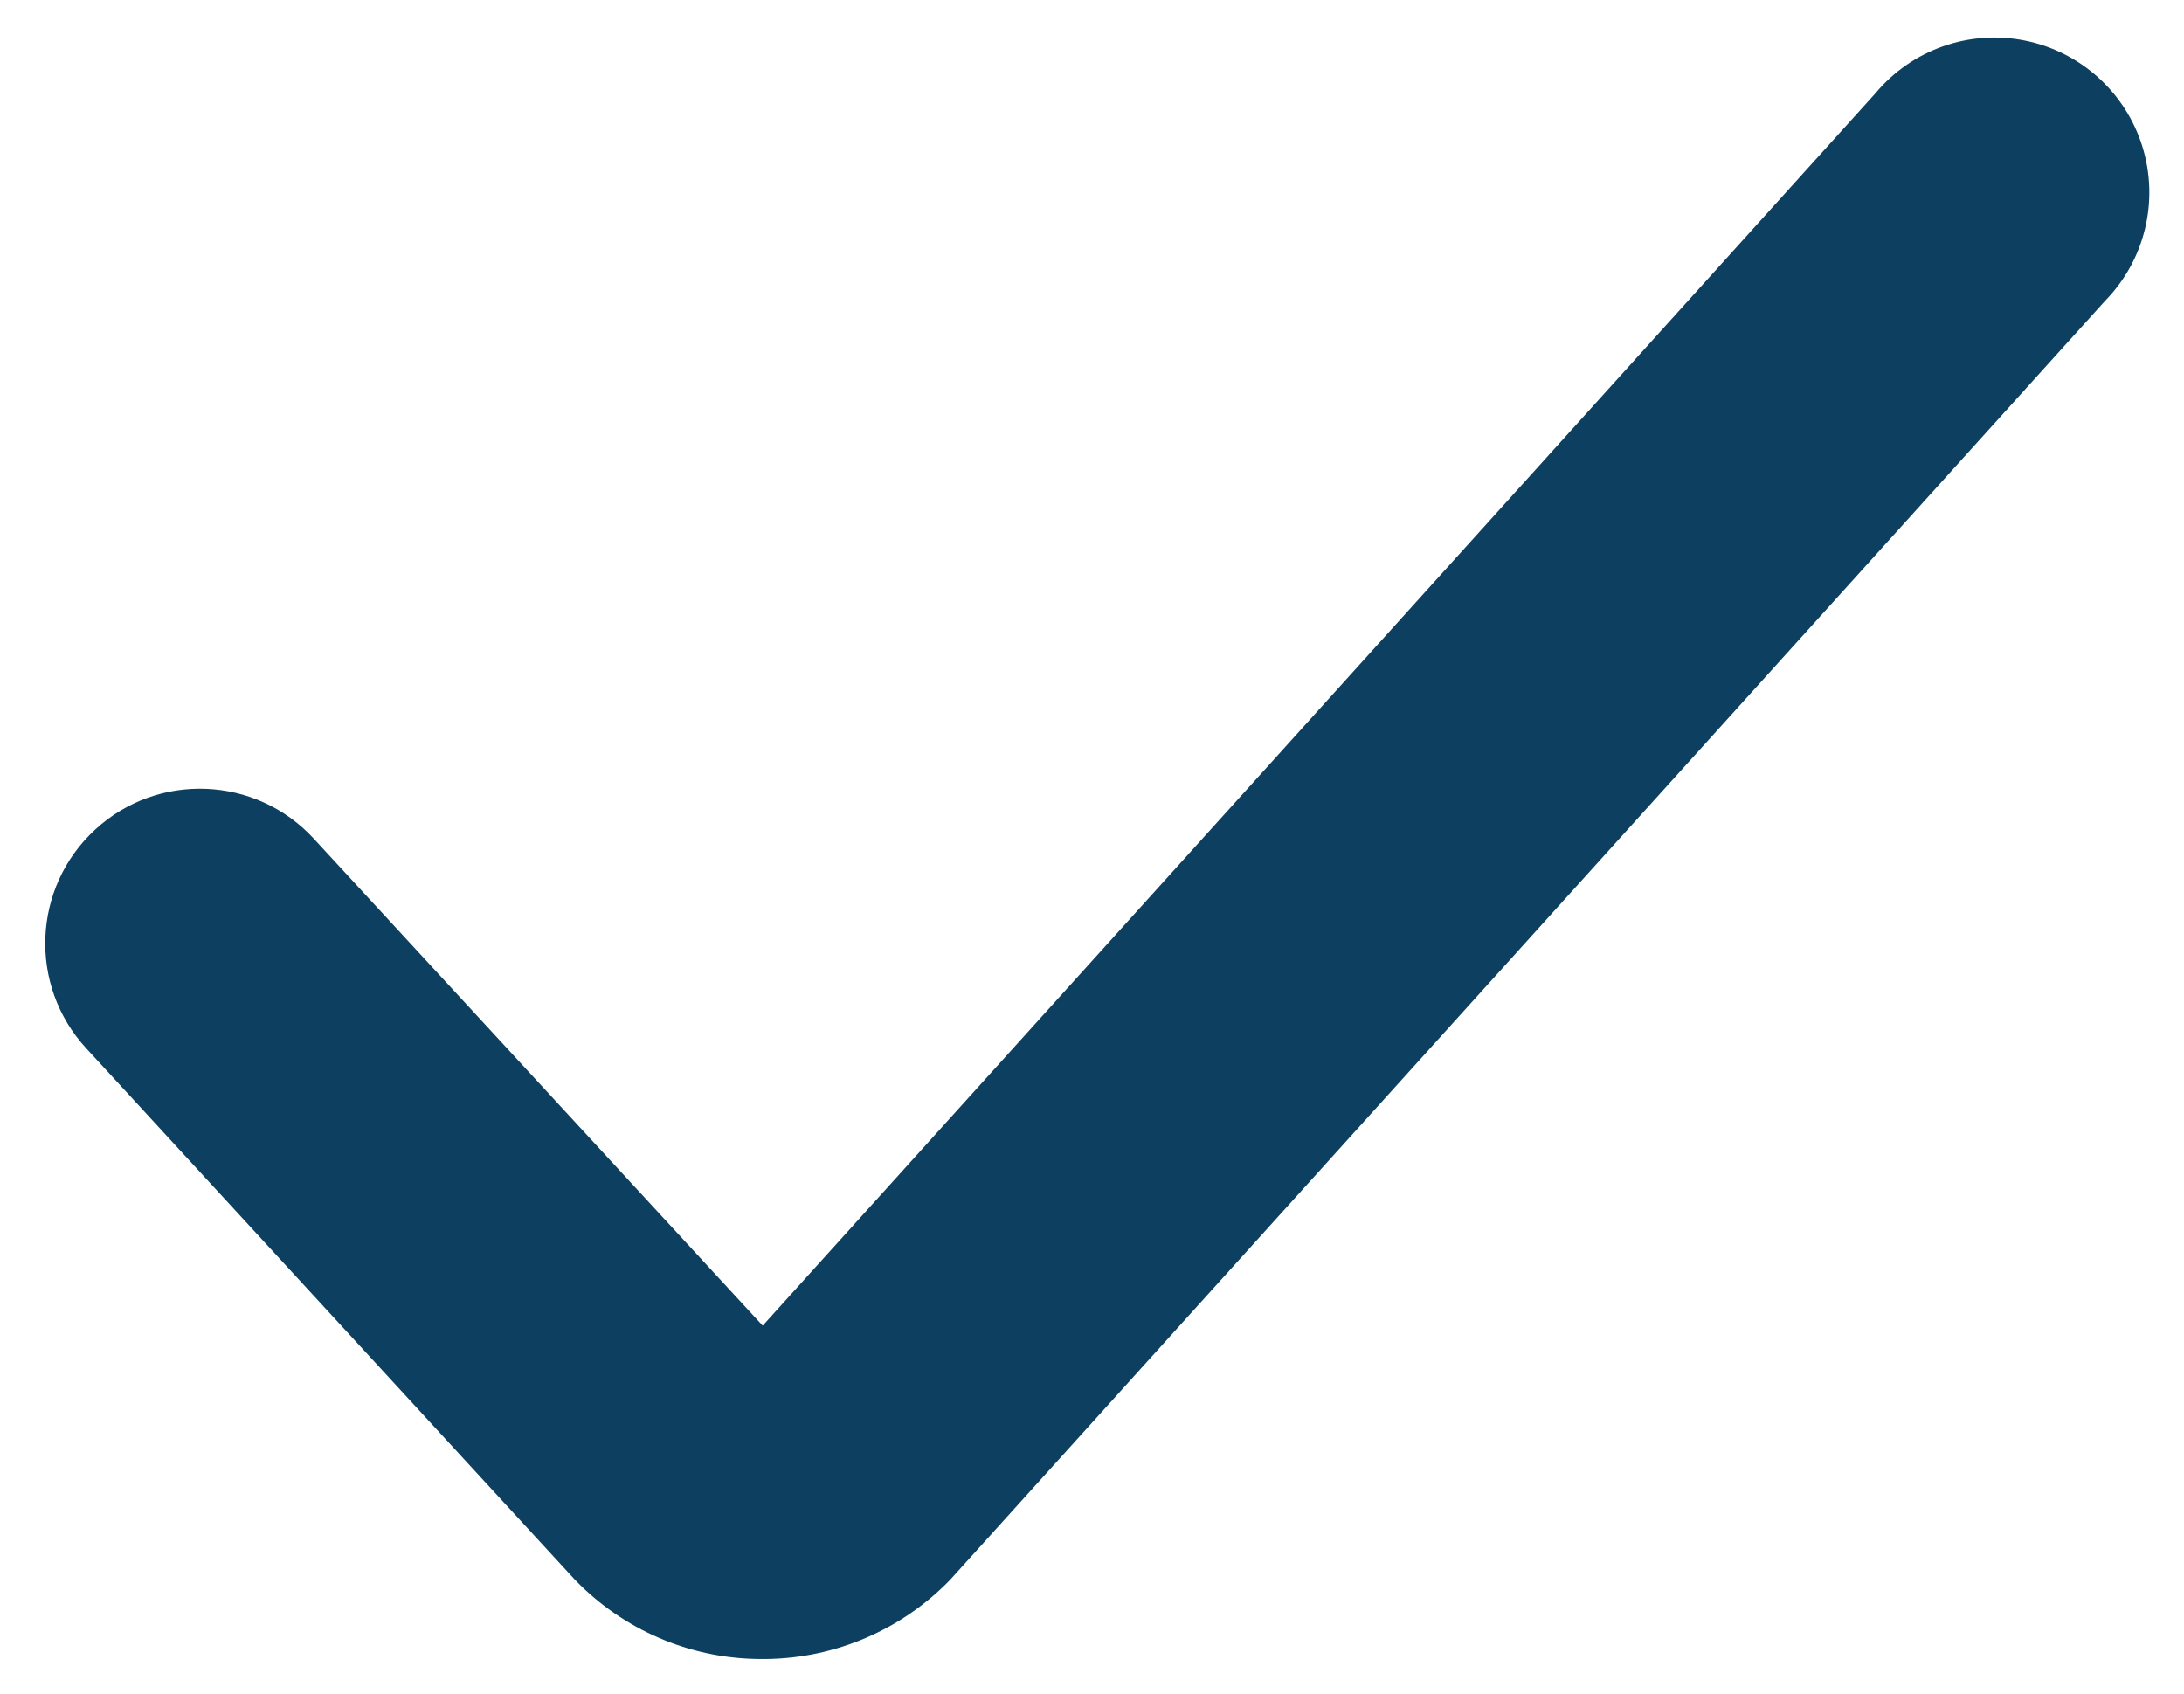
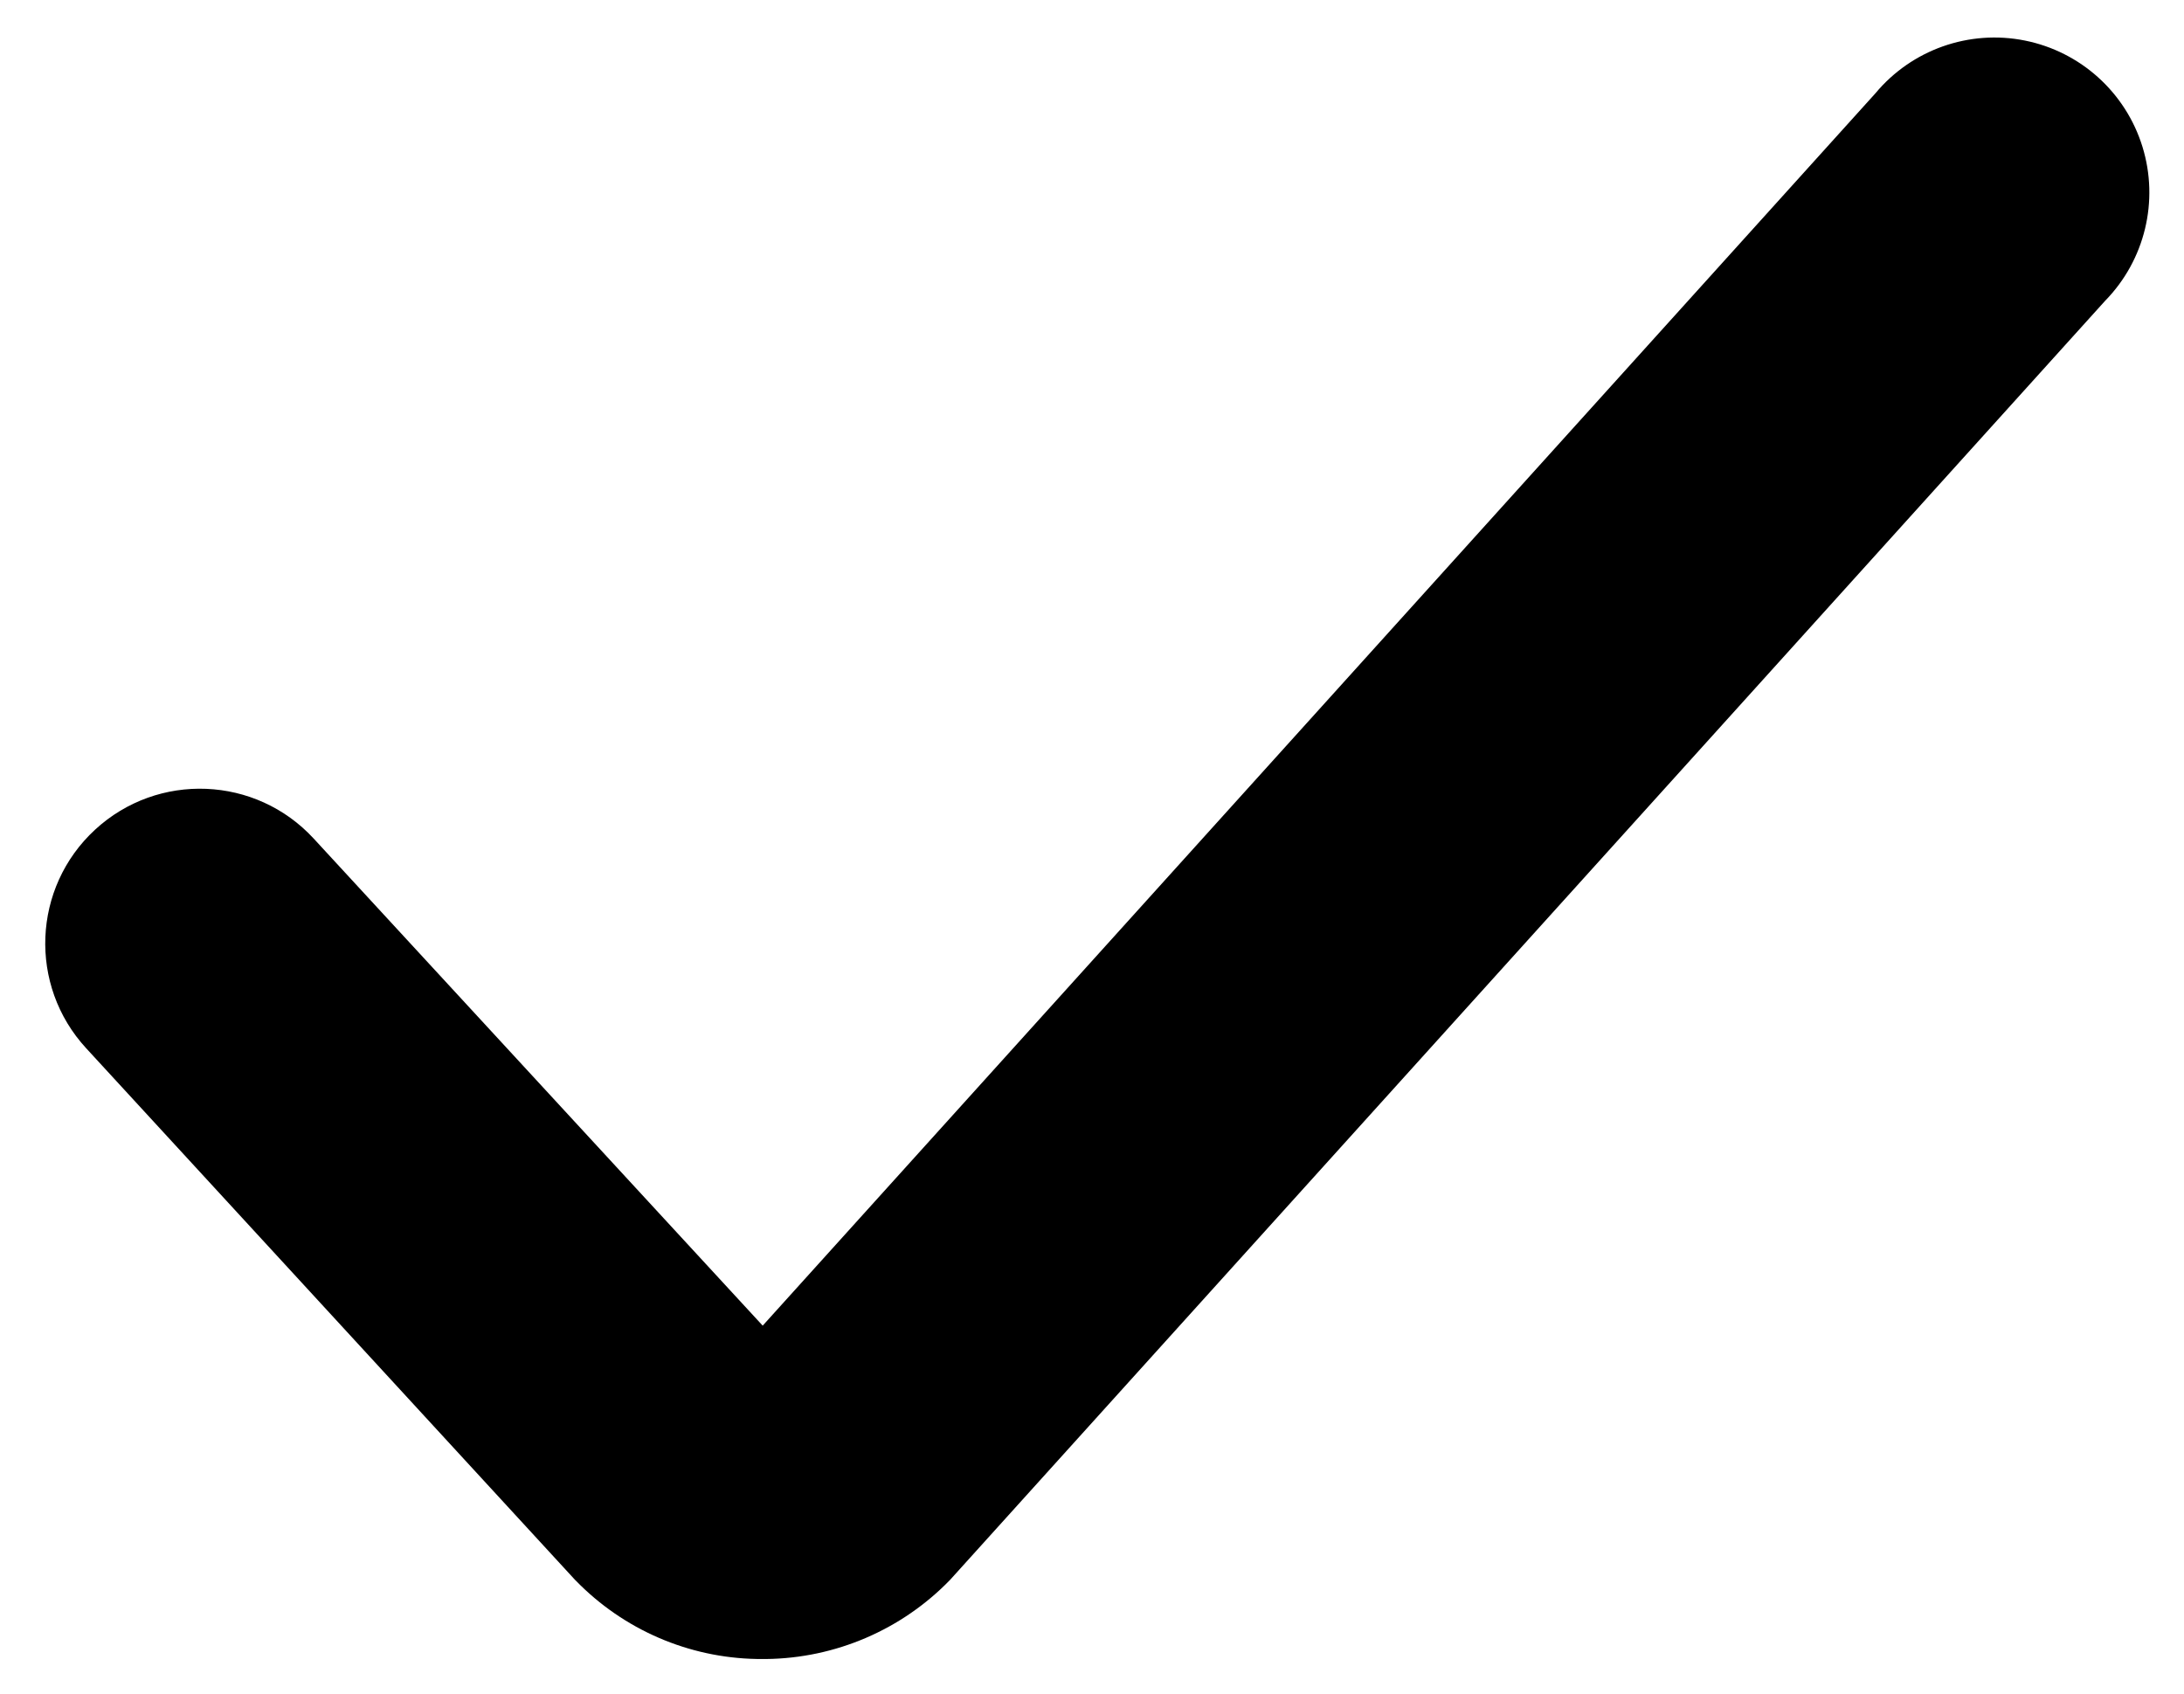
<svg xmlns="http://www.w3.org/2000/svg" id="Layer_1" data-name="Layer 1" viewBox="0 0 88.97 68.97">
-   <defs>
-     <style>.cls-1{fill:#0d4060;}</style>
+   <defs fill="#000000">
+     <style>.cls-1{fill:#000000;}</style>
  </defs>
-   <path class="cls-1" d="M31.08,67.58a10.54,10.54,0,0,1-7.43-3l-.23-.23L3.51,42.7a6.3,6.3,0,1,1,9.27-8.54L31.07,54,76.4,3.8a6.31,6.31,0,1,1,9.36,8.45L38.7,64.36a10.6,10.6,0,0,1-7.49,3.22Z" />
+   <path class="cls-1" d="M31.08,67.58a10.54,10.54,0,0,1-7.43-3l-.23-.23L3.51,42.7a6.3,6.3,0,1,1,9.27-8.54L31.07,54,76.4,3.8a6.31,6.31,0,1,1,9.36,8.45L38.7,64.36a10.6,10.6,0,0,1-7.49,3.22Z" fill="#000000" />
</svg>
